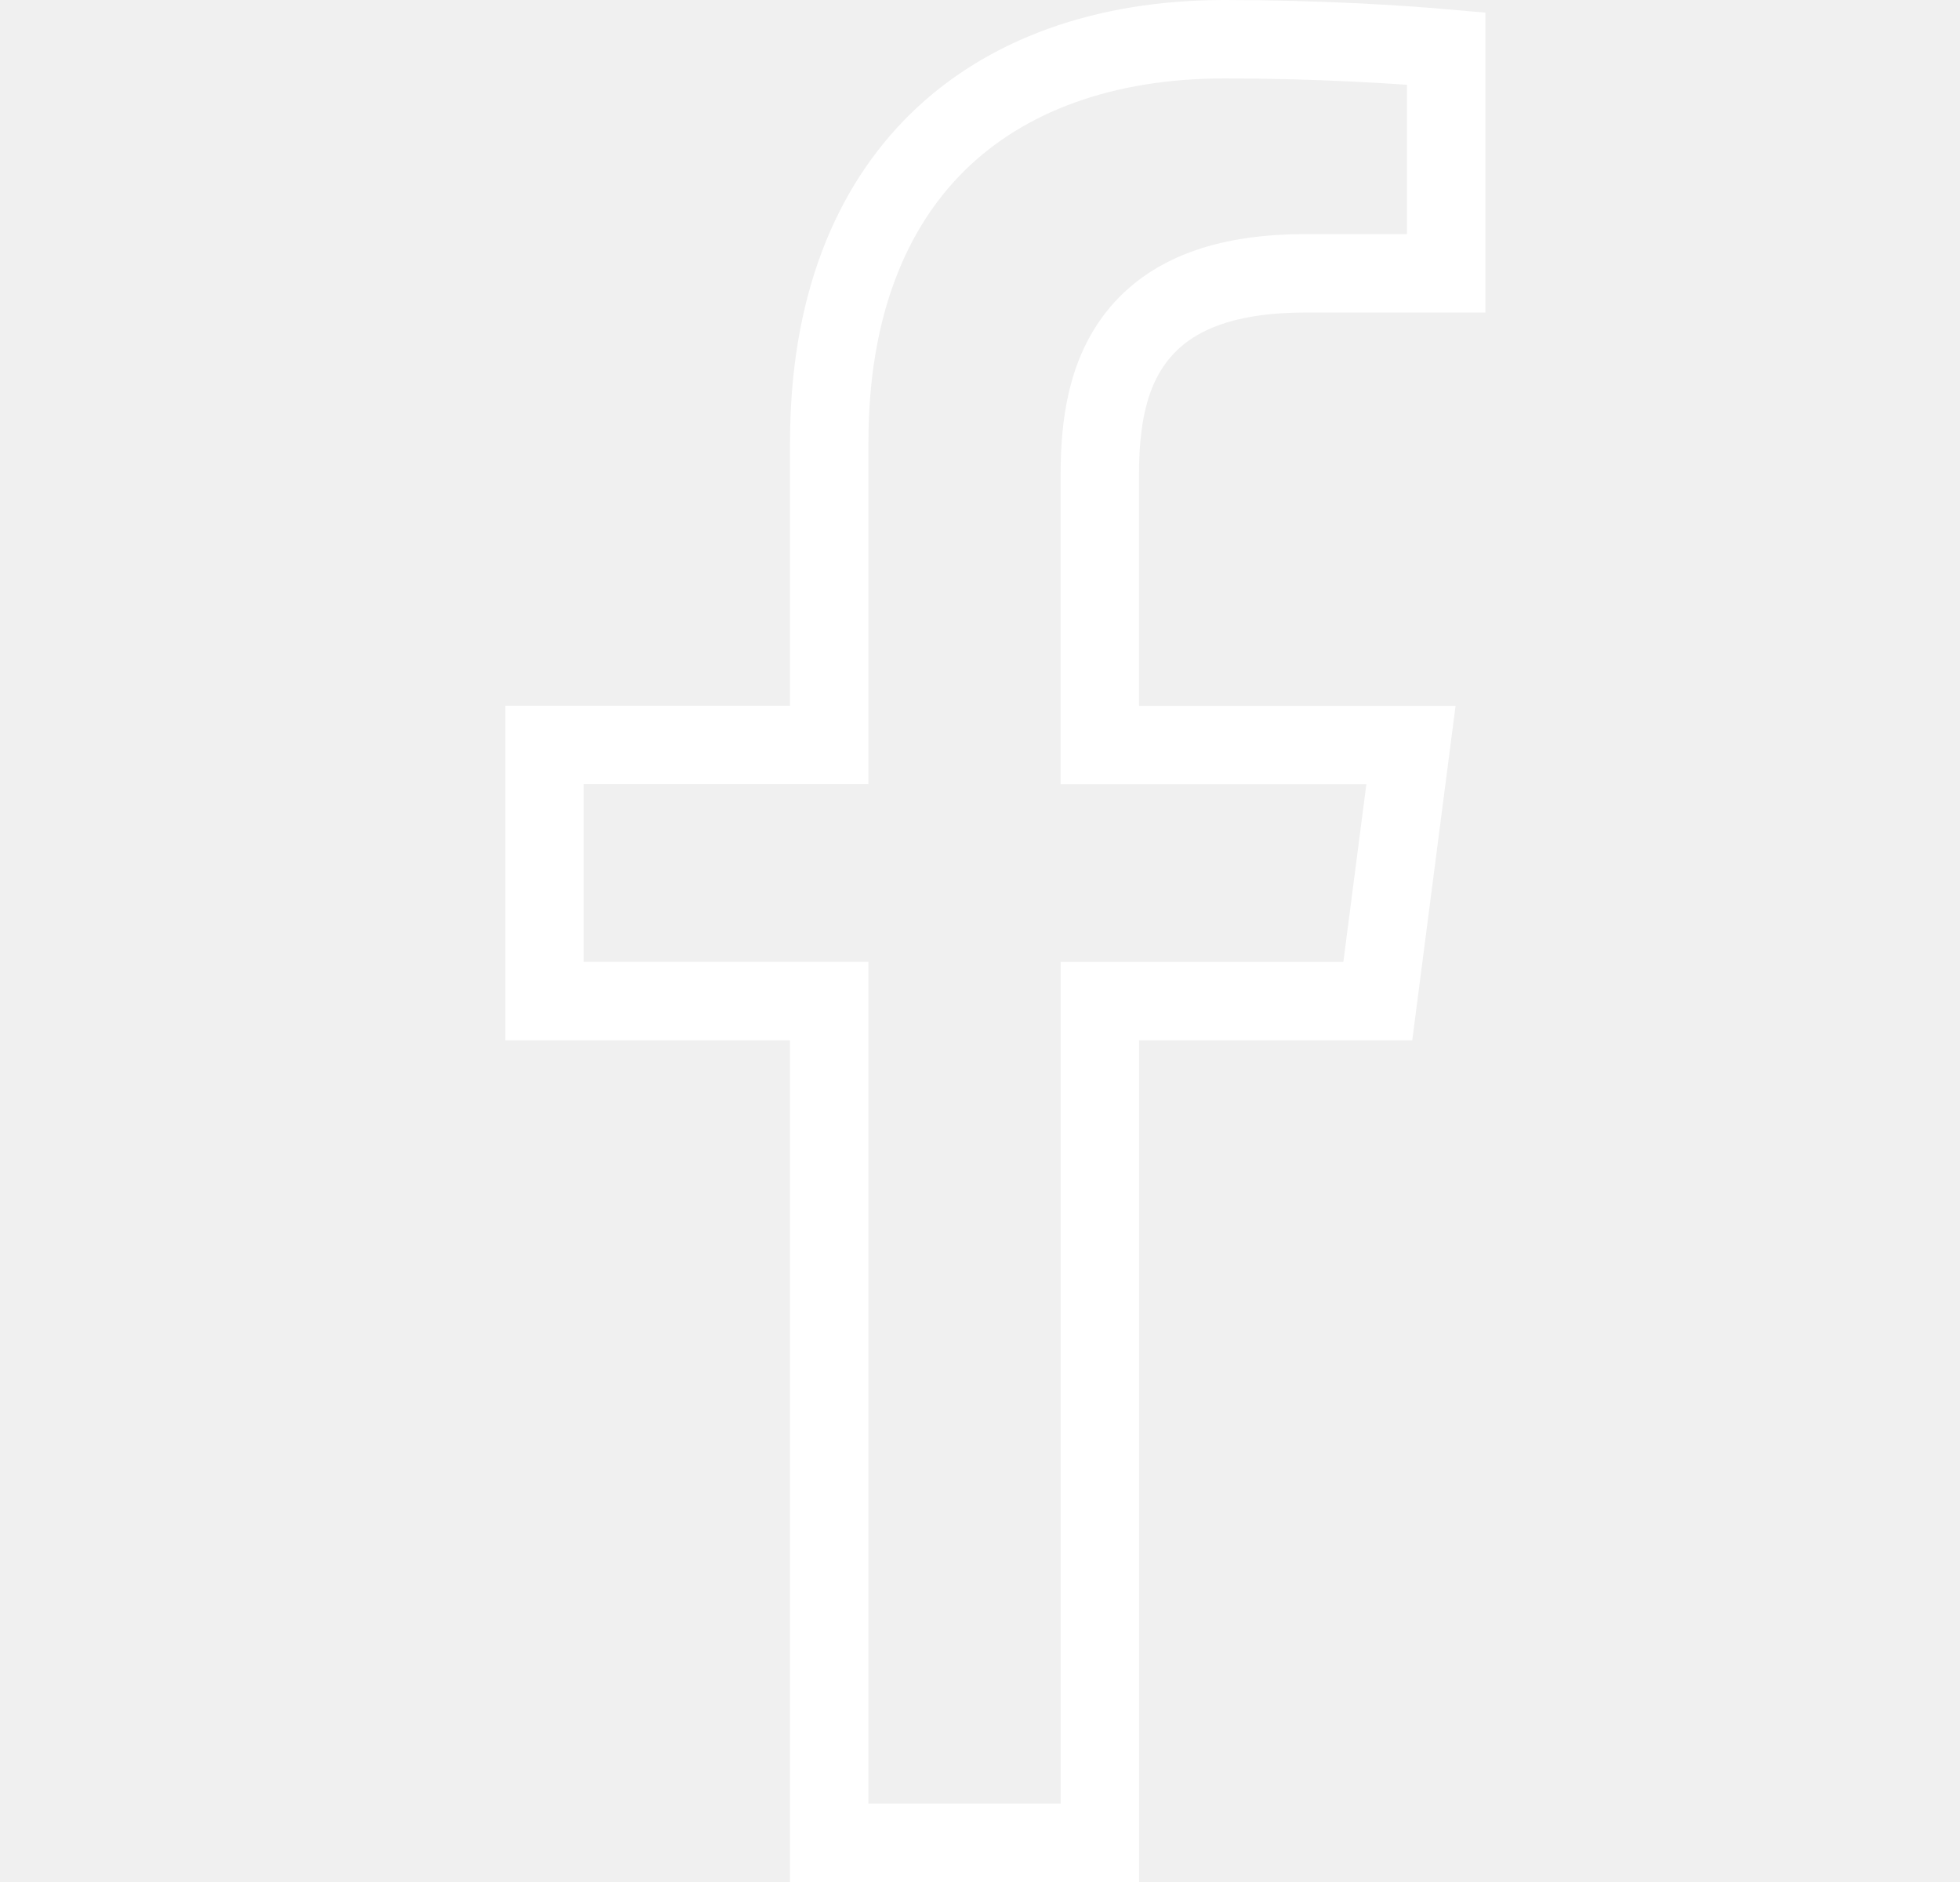
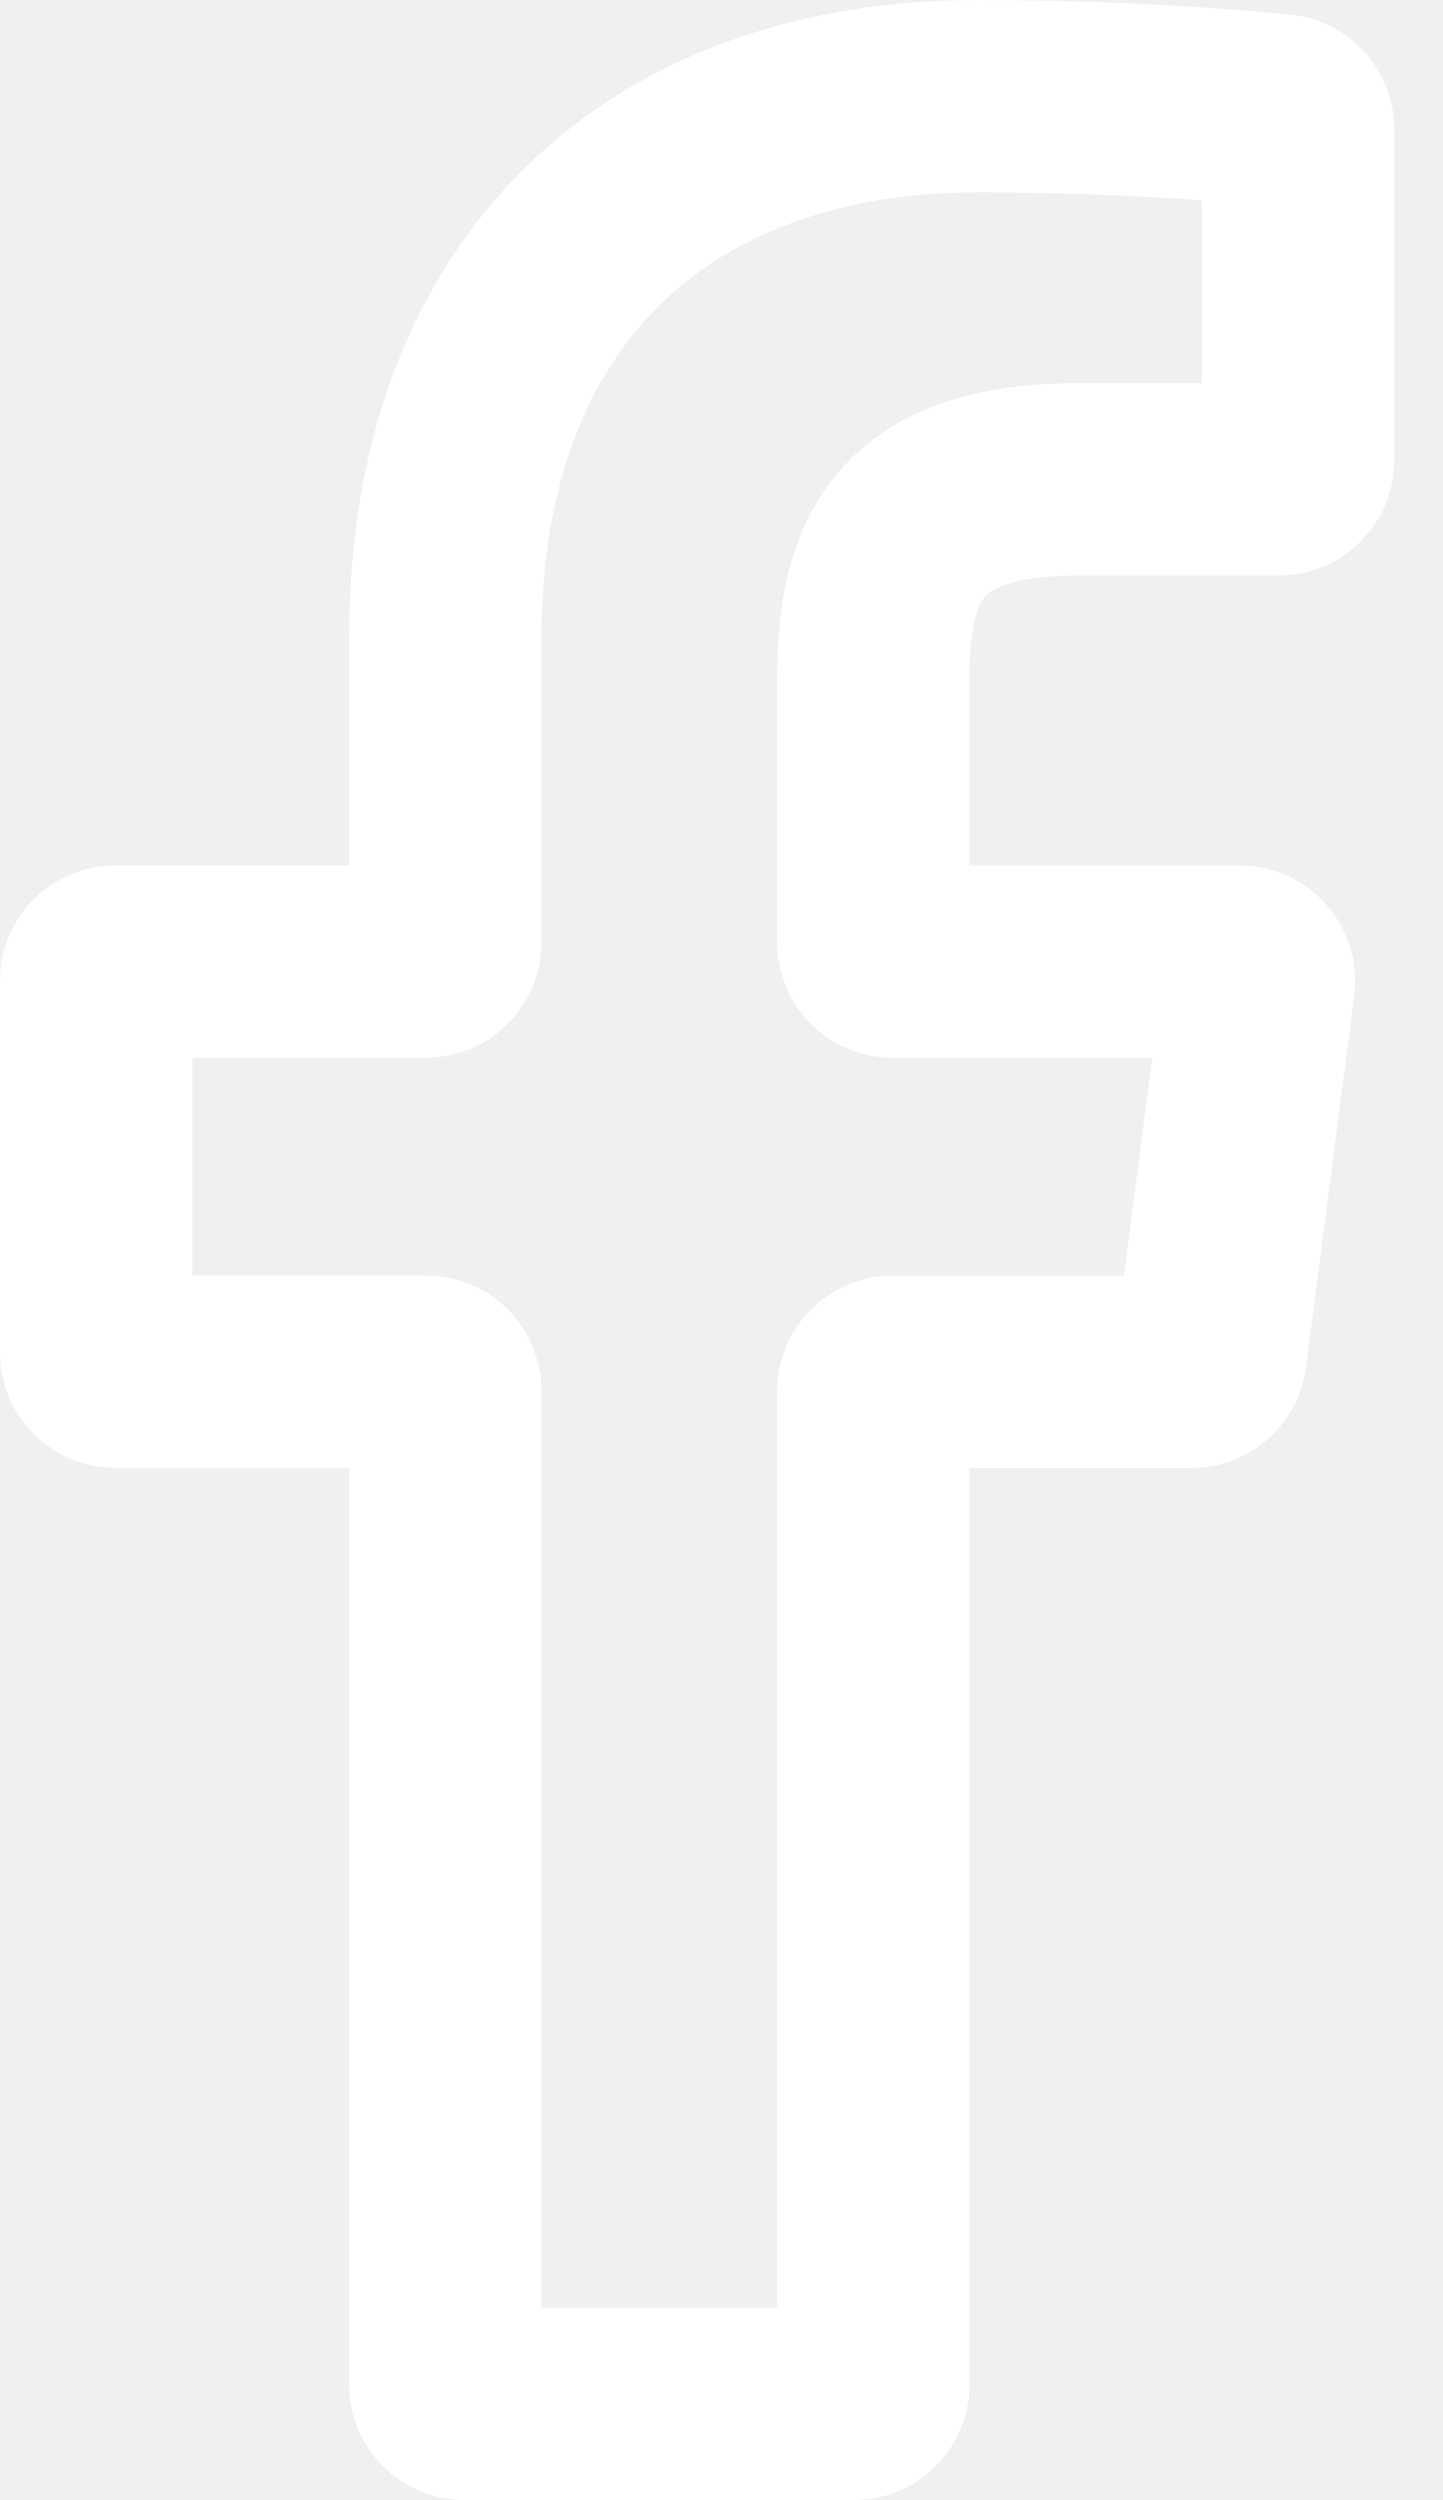
- <svg xmlns="http://www.w3.org/2000/svg" width="25" height="24" viewBox="0 0 25 24" fill="none">
-   <g clip-path="url(#clip0)">
-     <path d="M10.077 9.5H10.577V9V5.639C10.577 3.918 11.105 2.648 11.964 1.808C12.826 0.965 14.076 0.5 15.621 0.5C16.797 0.5 17.845 0.566 18.446 0.619V3.485H16.664C15.704 3.485 14.992 3.711 14.544 4.237C14.112 4.746 14.028 5.423 14.028 6.062V6.062V9.001V9.501H14.528H17.997L17.574 12.767H14.529H14.029V13.267V23.5H10.577V13.266V12.766H10.077H6.945V9.5H10.077Z" stroke="white" />
-   </g>
-   <defs>
-     <clipPath id="clip0">
-       <rect width="25" height="24" fill="white" />
-     </clipPath>
-   </defs>
+ <svg xmlns="http://www.w3.org/2000/svg" width="15" height="26" viewBox="0 0 15 26" fill="none">
+   <path d="M11.219 4.985H13.301C13.412 4.985 13.501 4.895 13.501 4.785V1.344C13.501 1.244 13.427 1.159 13.328 1.149C12.792 1.092 11.571 1 10.176 1C6.885 1 4.631 2.987 4.631 6.639V9.8C4.631 9.91 4.542 10 4.431 10H1.2C1.09 10 1 10.089 1 10.2V14.066C1 14.177 1.09 14.266 1.2 14.266H4.431C4.542 14.266 4.631 14.355 4.631 14.466V24.8C4.631 24.91 4.721 25 4.831 25H8.883C8.994 25 9.083 24.91 9.083 24.8V14.467C9.083 14.357 9.173 14.267 9.283 14.267H12.392C12.492 14.267 12.577 14.192 12.59 14.093L13.092 10.227C13.107 10.107 13.014 10.001 12.893 10.001H9.282C9.172 10.001 9.082 9.911 9.082 9.801V7.062C9.083 5.829 9.429 4.985 11.219 4.985Z" stroke="white" stroke-width="2" />
</svg>
